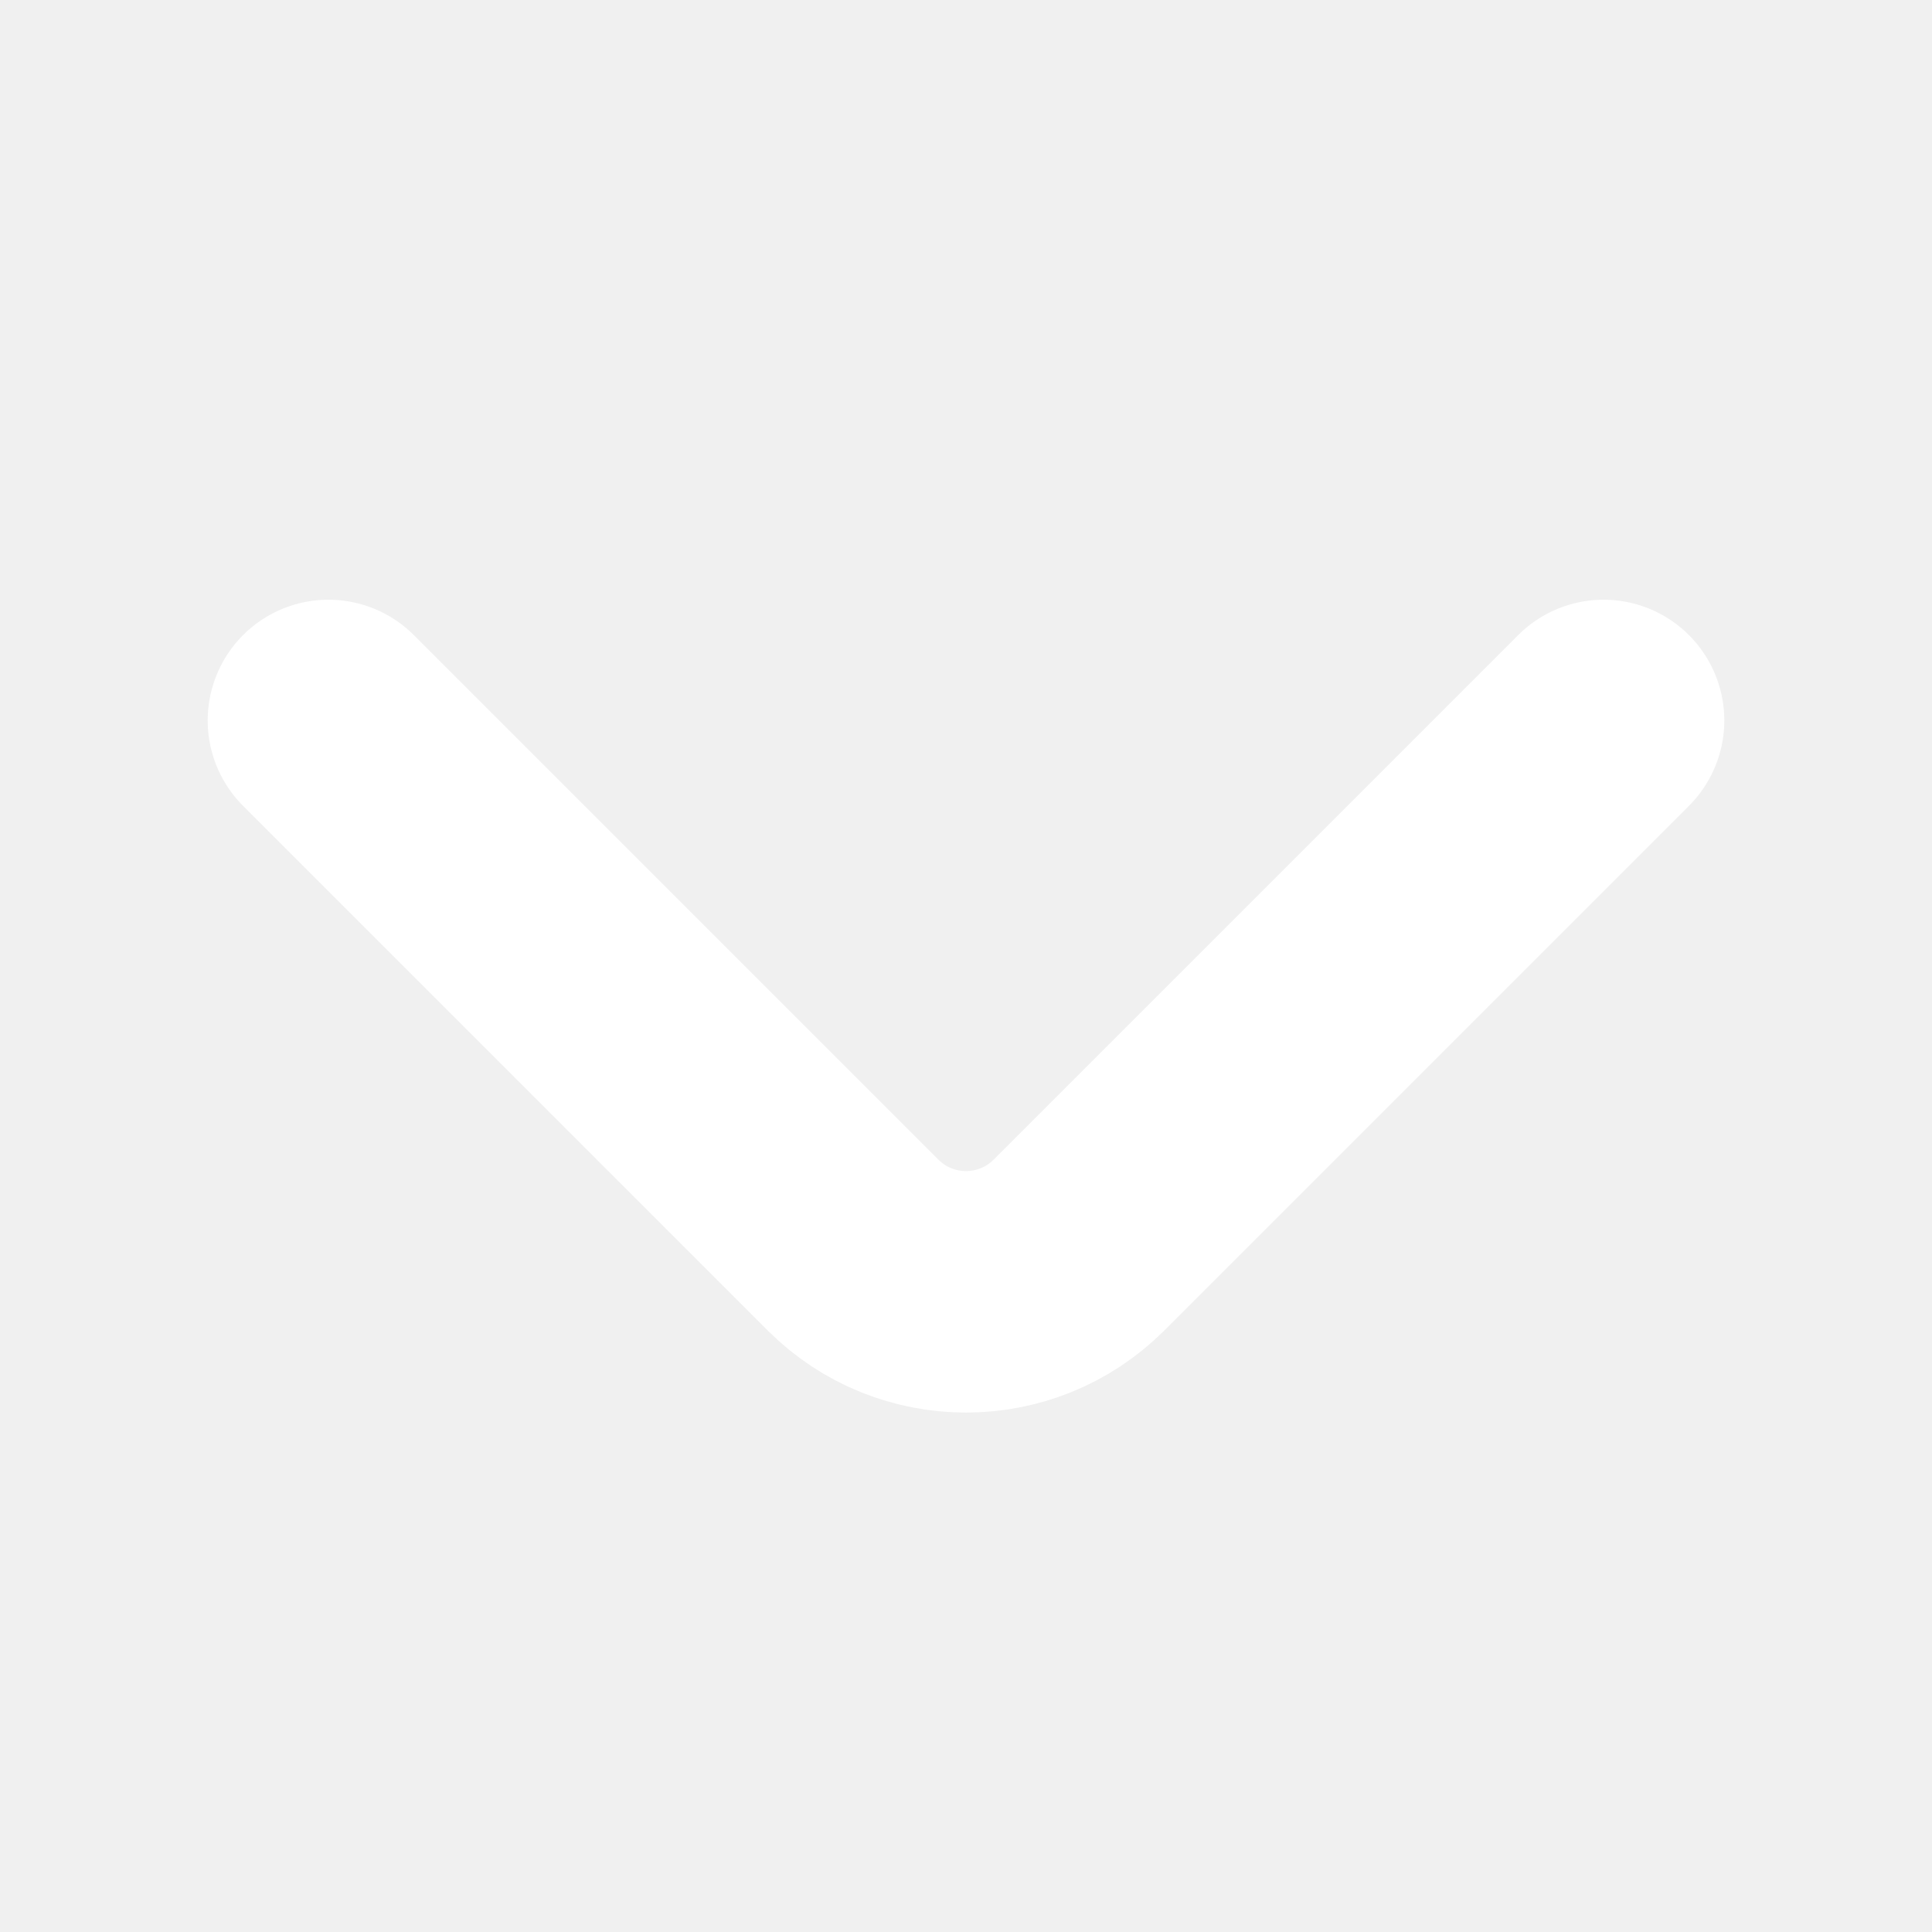
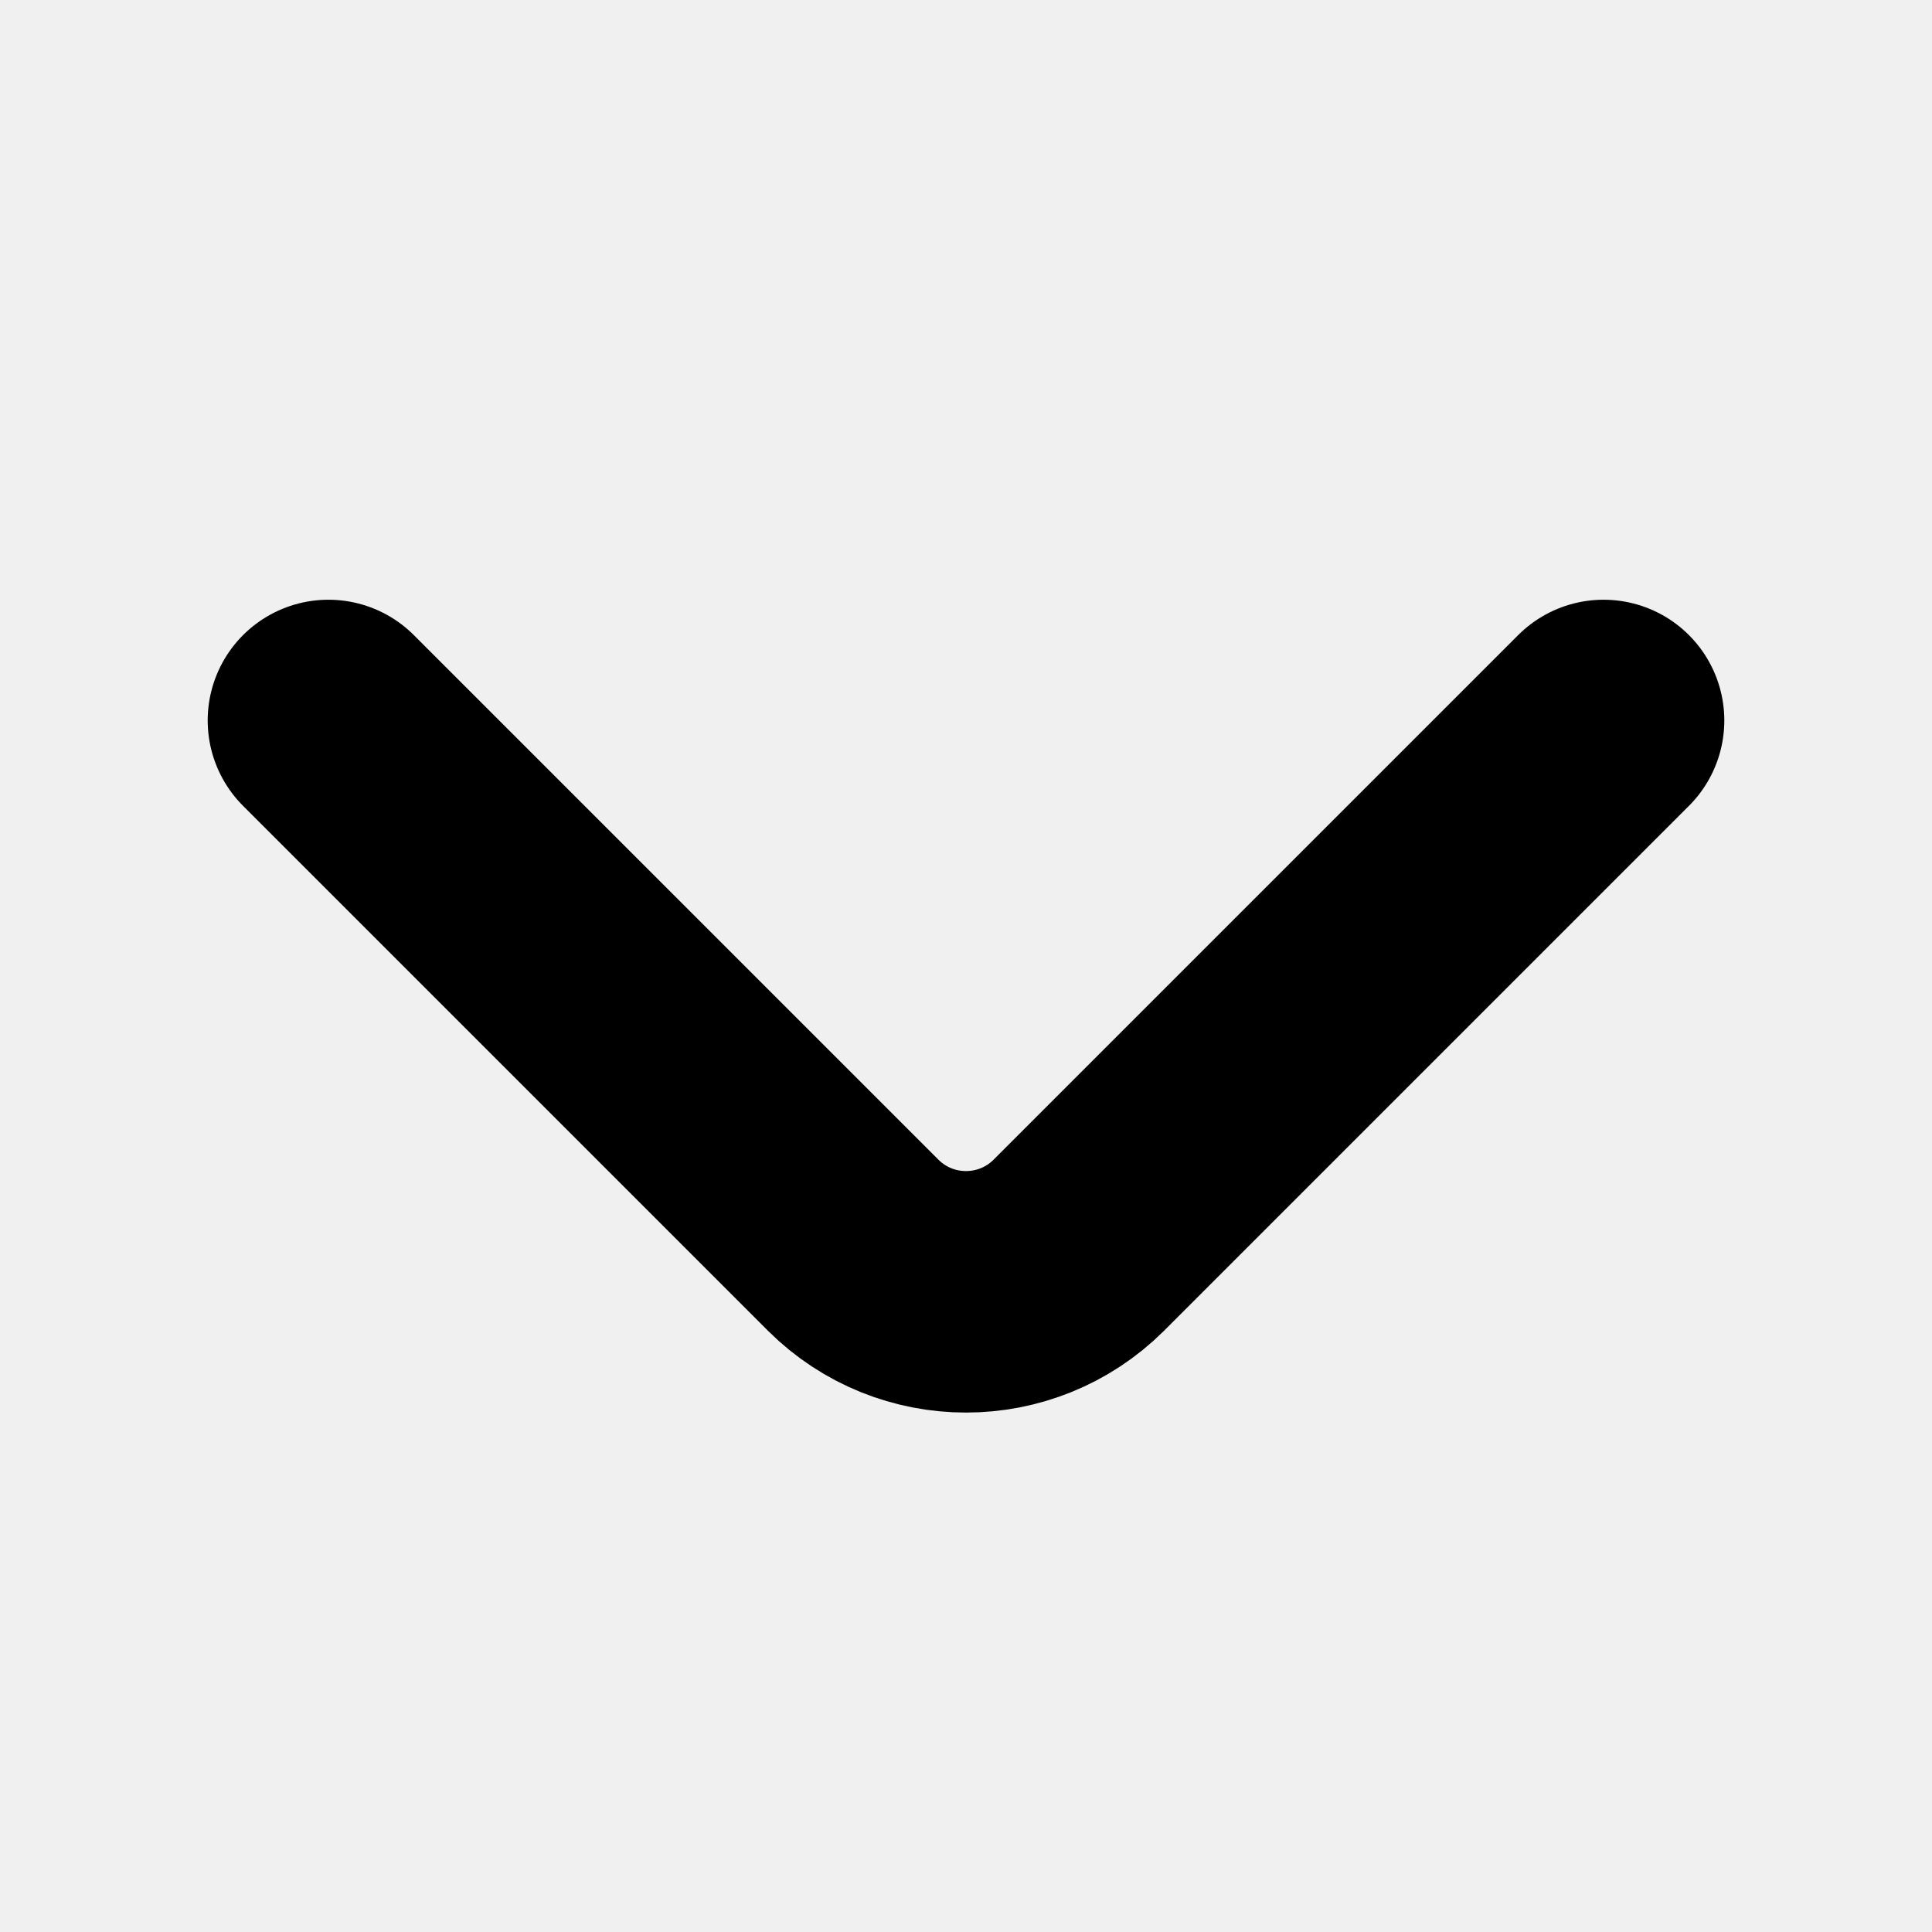
<svg xmlns="http://www.w3.org/2000/svg" width="12" height="12" viewBox="0 0 12 12">
  <g id="vuesax_linear_arrow-down" data-name="vuesax/linear/arrow-down" transform="translate(-236 -252)">
    <g id="arrow-down" transform="translate(236 252)">
-       <path id="Vector" d="M7.92,0,4.66,3.26a.993.993,0,0,1-1.4,0L0,0" transform="translate(2.04 4.475)" fill="none" stroke="#fff" stroke-linecap="round" stroke-linejoin="round" stroke-width="1.5" />
+       <path id="Vector" d="M7.92,0,4.66,3.26a.993.993,0,0,1-1.4,0L0,0" transform="translate(2.04 4.475)" fill="none" stroke="currentColor" stroke-linecap="round" stroke-linejoin="round" stroke-width="1.5" />
      <path id="Vector-2" data-name="Vector" d="M0,0H12V12H0Z" transform="translate(12 12) rotate(180)" fill="none" opacity="0" />
    </g>
  </g>
</svg>
